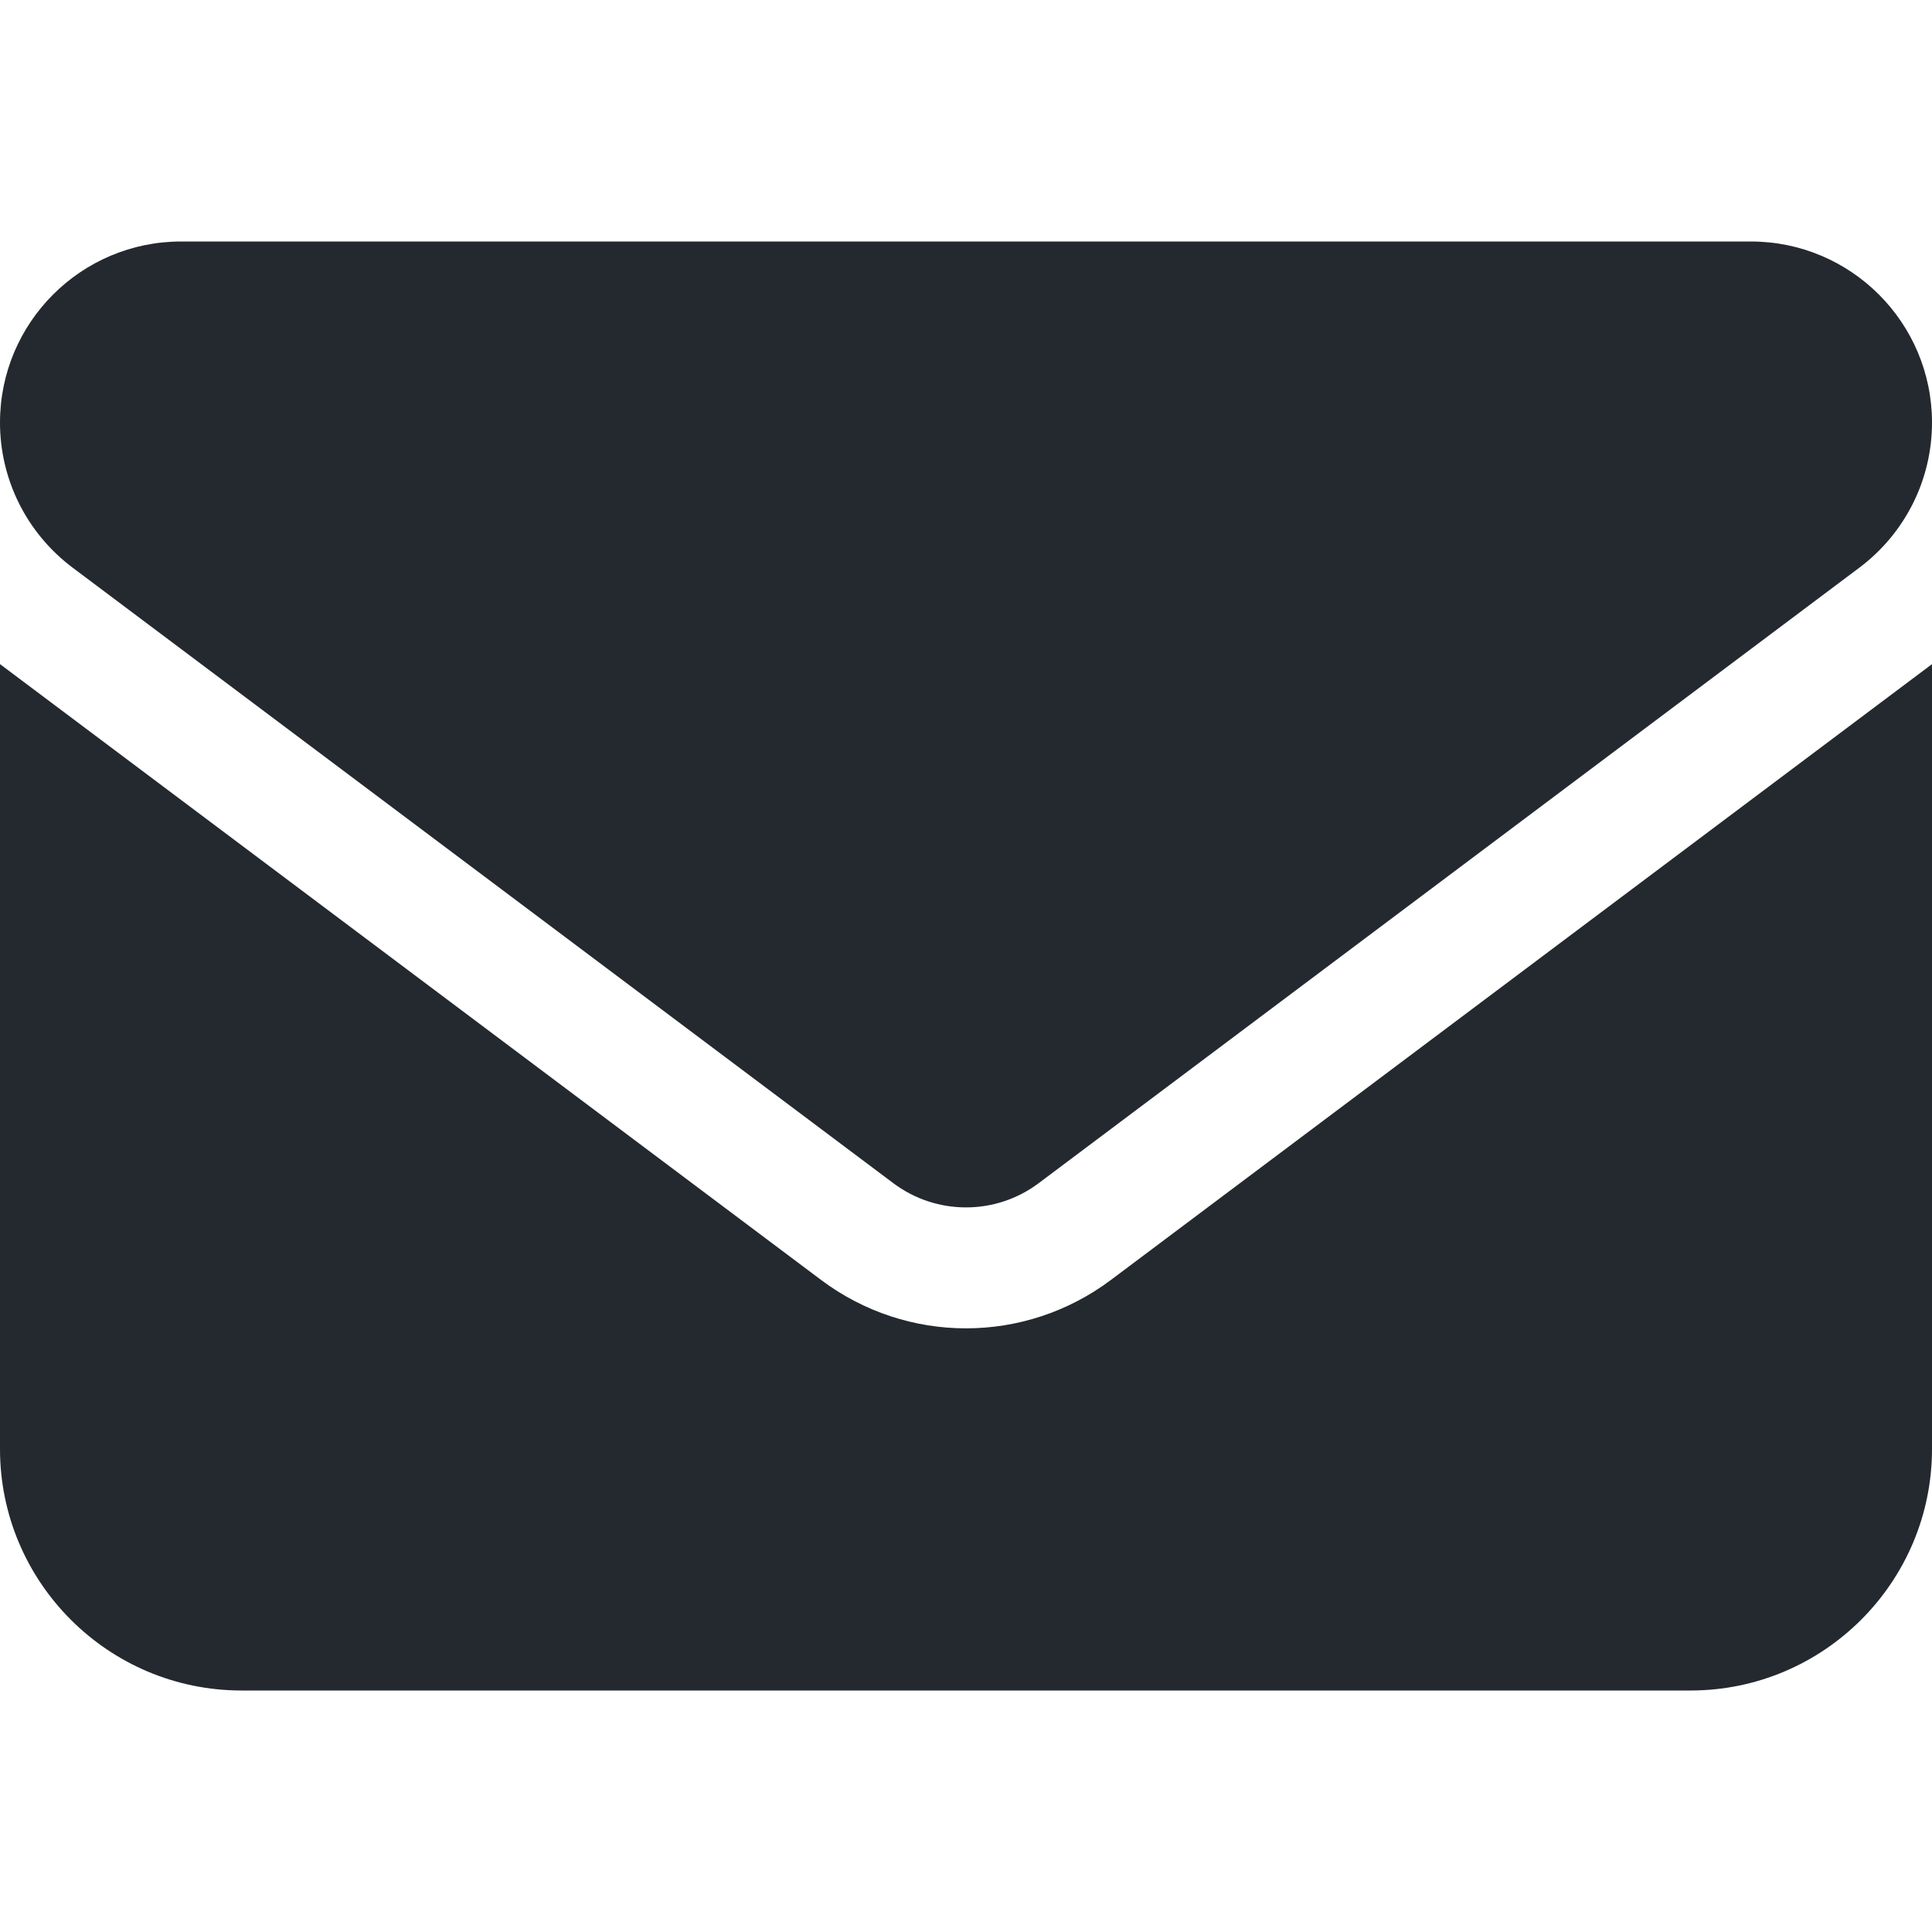
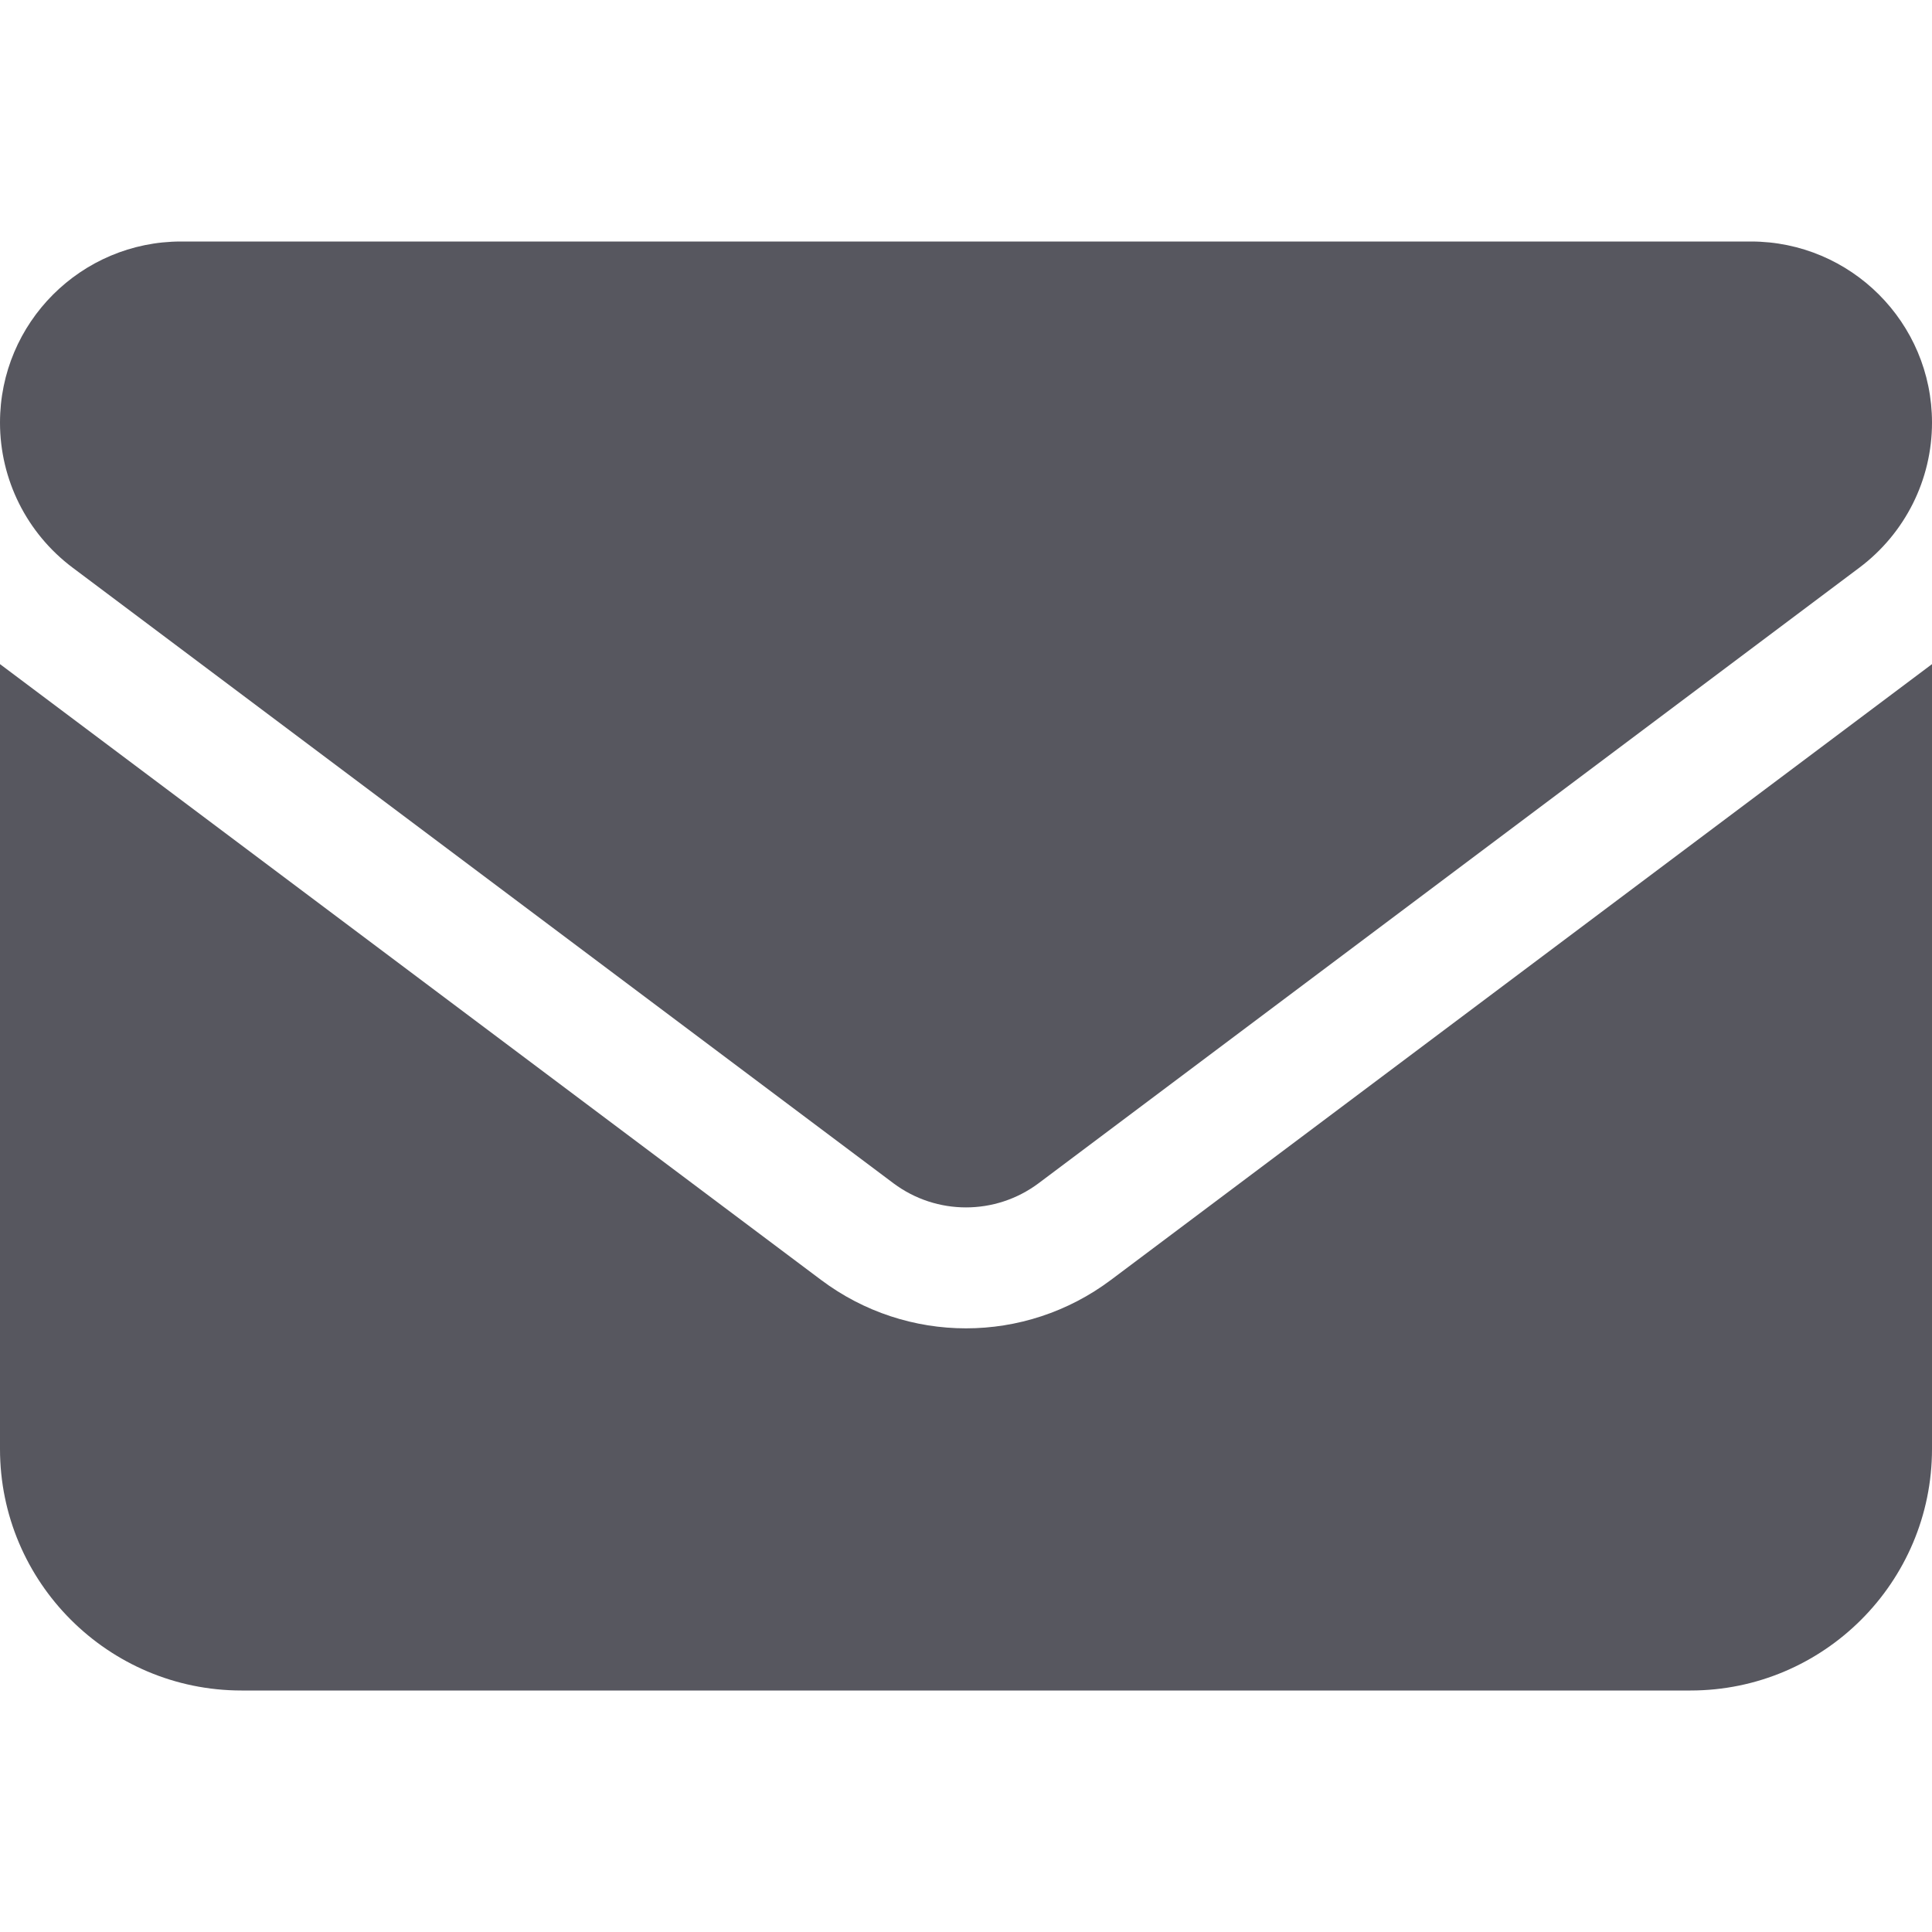
- <svg xmlns="http://www.w3.org/2000/svg" viewBox="0 0 512 512" style="fill: #24292f;">
+ <svg xmlns="http://www.w3.org/2000/svg" viewBox="0 0 512 512" style="fill: #57575f;">
  <path d="M48 64C21.5 64 0 85.5 0 112c0 15.1 7.1 29.3 19.2 38.4L236.8 313.6c11.4 8.5 27 8.5 38.4 0L492.8 150.4c12.1-9.1 19.2-23.3 19.2-38.4c0-26.5-21.5-48-48-48H48zM0 176V384c0 35.3 28.7 64 64 64H448c35.3 0 64-28.7 64-64V176L294.4 339.2c-22.8 17.1-54 17.1-76.8 0L0 176z" />
</svg>
